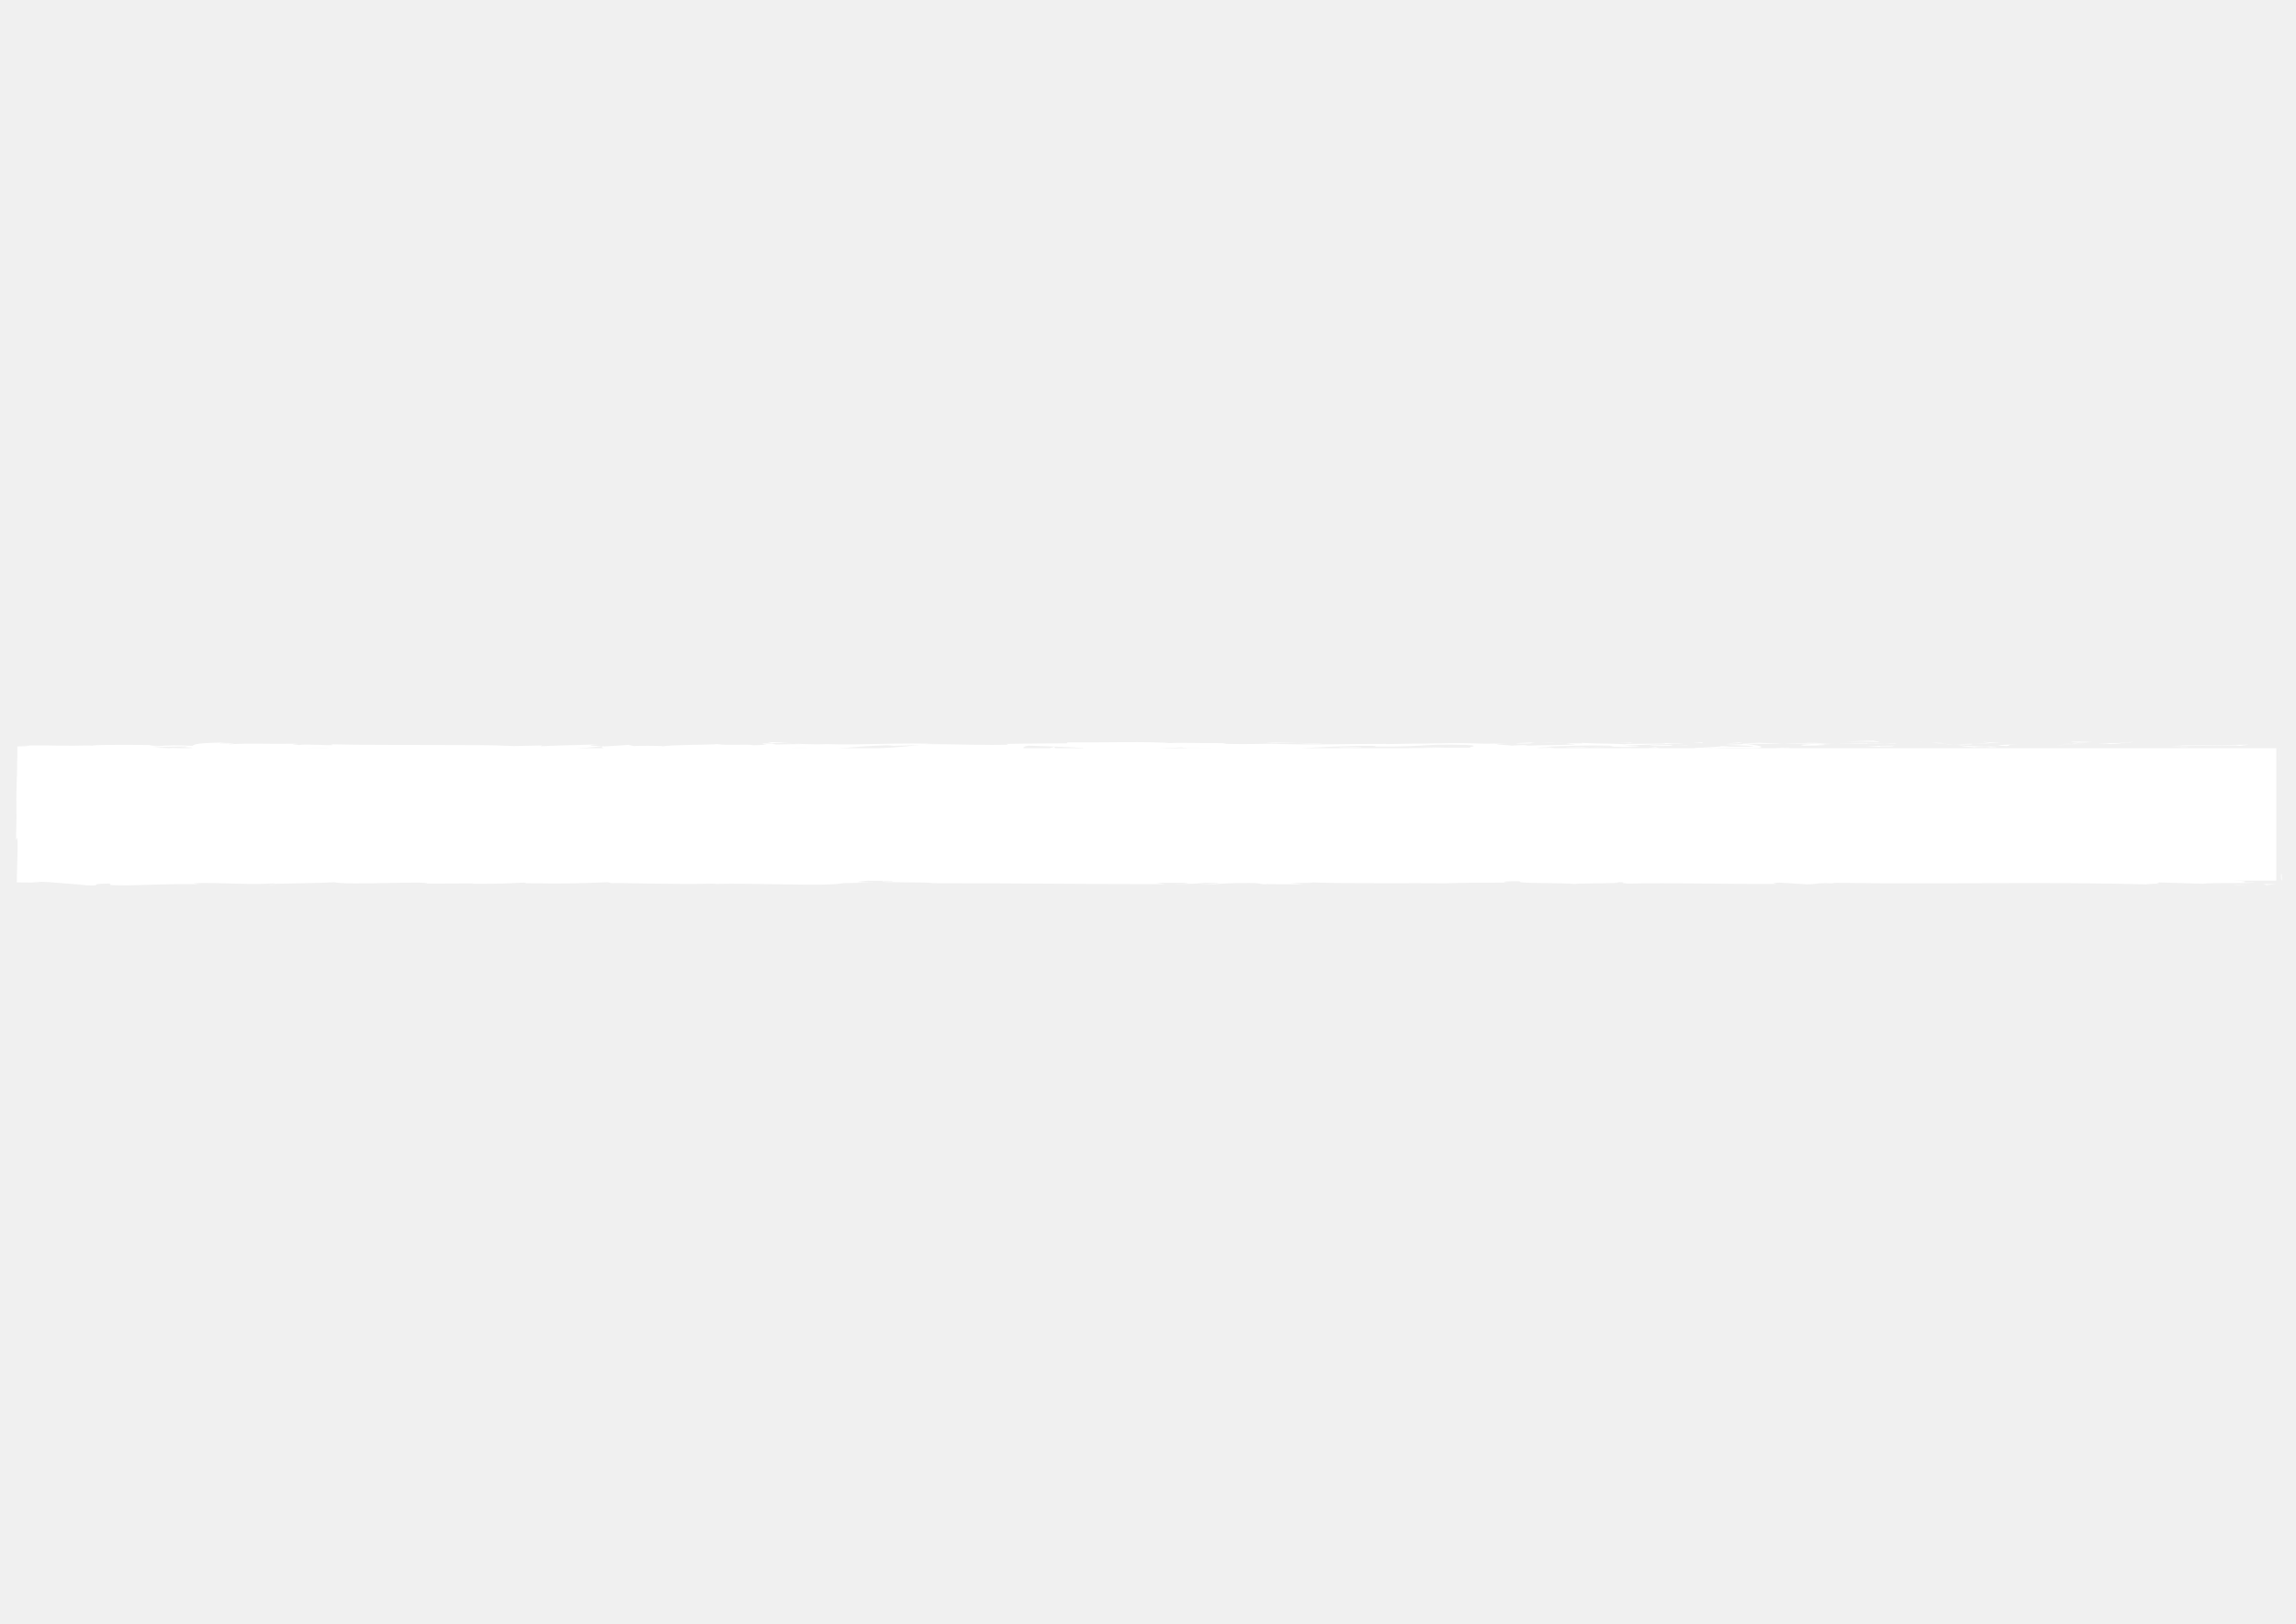
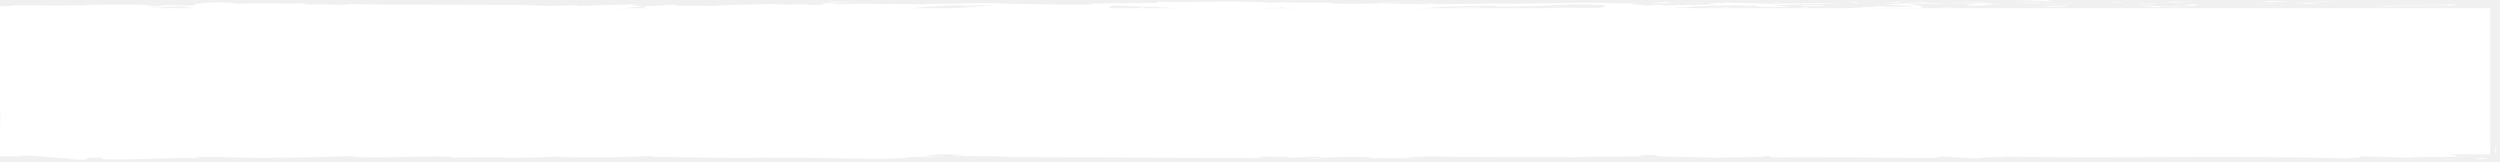
- <svg xmlns="http://www.w3.org/2000/svg" version="1.1" id="Capa_1" x="0" y="0" viewBox="0 0 1190.6 841.9" xml:space="preserve">
-   <style>.st0{fill:#fff}</style>
-   <path class="st0" d="M9.9 387.9h1170.5v68.7H9.9zm1172.9 65.8c0 3.7.4 2.3.5 2.9-.1-6.1-.6-2.8-.5-2.9z" />
-   <path class="st0" d="M1181.9 393.3l.1 1.1-.1-3.5-.2-4.4-3.3.1 3.3-.1zm-52.6-6.9c5.3.7 20.5-.1 30.5.1l1.7.2 4.5-.6c-12.2.1-28.1.5-36.7.3zm-30.1-1.6c1.9.3-6.5.2 7 .1-.7 0-.9 0-1.3-.1h-5.7zm5.8 0c5.9 0-3.9-.2 0 0zm-27.5.2l7.8-.2c-1.6-.2-8.6-.2-6-.3-8 .1-6.4.2-1.8.5zm-7.4.5l4.1-.1c-.8-.1-1.9-.1-4.1.1z" />
-   <path class="st0" d="M1082.7 385.2l-8.6.2c1.1.1 1.3.3 4-.1-.7.2 1 0 4.6-.1zm4.9.1c4.4.2 10.1.3 2.2.5 15-.1 12.8-.6-2.2-.5zm38.9 1.8l5.9.2 5.1-.2c-2.6.1-11.4-.2-11 0zm-97.8-2.5c-.5.2 2.6.4 3.2.6l5.8-.2c-3-.1-8.6-.2-9-.4z" />
-   <path class="st0" d="M1031.9 385.2l-8.7.3c7.8 0 9.2-.1 8.7-.3zm36.8 1.1l14.2-.5-17 .5zm-73.1-1.7l4.9-.3-8.7.5zm-21.9.1c3.6-.3-5-.5-1.1-.7-6 .1-11 .3-15.6.5 4.8-.1 10-.1 16.7.2zm-24.5.1c2.4-.1 5-.2 7.7-.3-2.6.1-5.1.2-7.7.3zm59.3.6c-.7-.1-2-.3-6.8-.4l3.4.4h3.4zm-3.3 0h-7.5 7.5zm4.2 0h-.9c.3.1.5.1.9 0zm36.6.5c-5.1.2-15.7.5-5.4.9 3.6-.3-2.3-.5 5.4-.9zm-32.4 0l9.2.1c-.2-.1-1.8-.3.7-.4l-9.9.3zm-4.5.2l4.5-.2h-3.4zm-44.1-.9c-4 .2-8.3.2-13.2.2 5.3.1 10.7.1 15.9.1.6 0 2.9-.3-2.7-.3zm19.5.2h-.9.9zm-81.1.1c.3 0 .5.1.8.1.1 0 .1 0 .2-.1h-1zm65.1.2c4 .1 6.3 0 8.6-.2-3 0-6.1.1-9.5.1-.3.1-.4.1.9.1zm-32.8-.7c2.1.1 4.4.2 6.8.2-1.9-.1-6-.3-6.8-.2zm46.6.3h.6c-1.3-.1-1.1-.1-.6 0zm0 0c-2 .1-3.6.2-5.2.3 2.4 0 4.6-.1 6.6-.1-.5-.1-1-.2-1.4-.2z" />
-   <path class="st0" d="M888.8 388.2c.7-.4 11.1-.8 20.1-.3 8.8-.3 3.1-1.6-4.7-2.3-.3.2-.3.3-9.4.6 3.2.2 20.2.5 12.5.9-12 .2-9.9-.1-15.7-.3 5 .5-15.3.7-12.7 1.4l10.6-.3c.2 0-3.7.2-.7.3zm32.7-2.6h3.7c-4.3-.1-7.3-.2-12.9-.5-6.2.2-7.5.3-7.9.5l18.4.1-1.3-.1zm20.5-.1c-2.9.4-11.9.6-6.4 1.1 11 0 7.7-.4 14.2-.5-17.7.1 5.1-.2-7.7-.5 3.5-.1 6.6-.1 9.6-.1-3.2-.1-6.3-.1-9.2-.2h.5c.8.1 1 .1.2.1h-.4c-.1 0-.4.1-.8.1-5.1-.1-.8-.1.8-.2.1 0 .2 0 .2-.1h-.1l-17.7.2c3.8.2 8.5.2 16.8.1zm89.1 2.2c-.6 0-.5-.1-.6-.1-1.1.1-1.6.1.6.1zm-7.3-.3c1.3-.1 2.4-.2 6.6-.2 3.6.1 0 .2.2.3 2.5-.1 8.8-.3.9-.5l-1.3.1c-7.1-.1-16.3-.7-15.1-.7 2.1.4 3.9.7 8.7 1zm-41.4-.8l-14.8.2 7.5.4-.4-.2c8.5.1 6.7-.2 7.7-.4zm-80.7-1.3l2-.5-8.5.7zm-19.2 0l.7-.4-5 .3zm-730.4 68.9l4.3-.1c-2 0-3.3.1-4.3.1zm-31.4 0l-.8.2c1.4-.1 2-.2.8-.2zM411 385.4c-6.3-.4-13.4-.9-12.6-.5l1.9.4c4.4-.1 7.8 0 10.7.1zM88 388c.6 0 1.2.1 1.8.1 1.5-.1 3-.3 4.3-.4-1.8.1-3.9.2-6.1.3zm-4.4 1.7l-8.3-.3c1.8.2 4.5.3 8.3.3zm240.1 64l5.1-.4c-7.9 0-4.4.2-5.1.4zm362.2-68.2c-5.5-.2-9.8-.2-13.6-.3 6.5.3 11.8.6 13.6.3zm-546.2 73.3c2.7-.1 3.8-.2 3.7-.3-2.7.1-4.2.2-3.7.3zm516.8-73.6c1 0 1.9.1 2.9.1 4-.1 8-.1 12.9-.1-4.9-.2-10.4-.3-15.8 0zm289.8 68.9c.5 0 1 0 1.4.1.1-.1-.5-.1-1.4-.1zm181.4 4.4h-7.4 7.4zm-322.4-73.4c4 0 .6 0 0 0zm19.8 1.7c-.9 0-1.5.1-1.6.2.3 0 .9-.1 1.6-.2zm-209.2 1.1h-.4c1.3.1 1.1.1.4 0zm195.5-2.6c-1.5-.1-3.3-.1-5.2-.1.8 0 2.4.1 5.2.1zm-.8-.2h3.6c.5 0 0-.1-3.6 0zm-11 .1h6.6c-.8 0-1.1-.1-.9-.1-1.2 0-2.9 0-5.7.1zm-186.9 70.1h.9c4.1-.2 2.3-.1-.9 0zM305 389.9h.5-.6.1zm-14.6.3c6.2-.5 9.8-.5 14.5-.4l-4.8-1.3-9.7 1.7z" />
-   <path class="st0" d="M227.3 454.1l-10.3-.4c12.4-.6 21.4-.4 11.7-1-1.5 1.4-39.9.1-41.4 1.5l-6.8-.3c1.9 0 2.3-.1 4.2-.1-13.2-.7-9.8 1-26.7.8-5.9-.1-10-.3-6-.5l-13.2.3c-3.8 0-2.9-.3.9-.2l-20.1.1h.1c-2.9.2-9.4.5-12.5.7-5.1-.2 2.6-.1 1.3-.3l-11.1.3c-4.5-.4 4.7-.7 12.4-.6-10.4-1.4-9.2.3-31.7-.5l10.5-.2c-6.8-.8-15-.5-26.9-1 2.8.3 23.8 1.2 11.7 1.5-3.4-.1-7.9-.2-14.4.1-.1-.5-6.4-.4-14.4-.3l.5-.6c-8.6.2-7.9.5-13 .8-9.6-.1-11.6-.6-13.8-1h-4c-.9 0-.7 0-.8.1v.1h.4c.5 0 1 .1 1.6.2 1.1.1 2.2.2 1.8.3-.2 0-.7.1-1.8.1-.7 0-1.7 0-3.2.1h-.4v-6.4c0-2.8 0-5.5-.1-8.3-.1-5.6-.2-11.6-.4-19 .2-8.9.4 1.6.6-1.6l-.5-7.9c0-1.9.2-1.3.2-1-.2-6.7-.6-.6-.8-11-.2-.6-.2-2-.2-3.9 0-1 .1-2.1.1-3.3 0-.7.1-1.6.1-2.4.6 0 1.1.1 1.7.1H15c2 .1 4 .1 6 .2 4.1.1 8.2 0 11.8-.2 3.2.2-1.5.4-.6.6 17.8-.5 15.3-.4 29.9-1.1l12.5.4c-9.2-.5 2.5-1 12.8-1.5-3.3-.2-6-.4-7.9-.5l16.4-.3c2 .1.3.3-2.4.6 1.1-.1 2.2-.1 3-.2 5.9.2 2.8.6-1.4 1-2-.1-4-.3-5.9-.4-4 .4-7.8.8-7 1.2 1.1-.1 3.1-.1 5.4-.2-1.1.1-1.7.2-1.2.3.6.1 2.3-.1 4.9-.2l3.7.7.9-.3 22.1.5c15.3-.7 28.6-1.8 53-2.1-6 .5-1.3.9-1.6 1.5-6.6-.7-18.8.3-31.4.1 6.6.1 5.1.4 3.5.5l22.5-.6c-.5.5 4.8.4 10.6.6-4.4-1 16.8-.7 25.9-1 .6.3-1.6.7-12.8.6 12.3.8 15.9-1.2 28-.5-2.7 0-4.2 0-5.3.1 6.4-.3 21.9-.1 18.3.2H226c18.1.1 55 0 57.7-.8.2.1-2.4 1-3.5 1.2l32.3-2.9c-2.8.7 8.1 2.5-6.9 2.9 4.3.1 9.6.2 18.7 0-2.9-.1-7.3-1.1-3.3-1.1 11 .8 7.6.4 21.2 1.1-4.4-.2.5-1.3 7.4-1.3-1.1.2.6 1.1-2 1.2l17.3-1.1c-4.3.2-.8 1 3.1 1.3-1.8-.2 15 0 19.6-.1l-7.3-.3c19.6.2 19.3-1.6 38.7-1.5-2.3.2-5.8 1.4 4.1 1.6 4.5-.6 20-2.8 37.2-3.2l3.3.3 13.2-.4c-8.2.9-31.2 2.7-43.8 3.4 7.3.3 2 .4 13 .4 3.9.3-6 .5-9.2.5l25.5.2c-1.1-.7 19.5-.7 18.5-1.2l-27.7.7c-1.1-.7 16-1.9 34.1-1.8 4.6.3-3.4 1.2-3.1 1.4 2.3-.2 17.2-.4 18.8-.3l-7.7.4c10.1.3 16.4-.9 28.5-.2 4.2 0 12.5.9 13.2.5-6.8-.8-8.1-3.1-3.6-3.7 1.5.1 21.9.7 26.7 1.1 6.9.6-10.3 1.4-4.5 2 .3-.2 4-.4 5.6-.5 4.4.2-1.8.6 7.7.5 1.6-.7 19.4.1 4.5-.6 9.3-.2 9.9.1 20.8.1-3.5-.4 9.8-1.5 19.2-1.7-.6.2 1.5.4 2.6.5 19.1.1 29.4.4 47.2.4 1.6.2 10.2.4 6.6.7 2.6-.1 4.9-.4 10.4-.4 10.6.6-12.2.1-4.1.8.7-.4 14.2-.5 22-.8-2.4-.6-18.1-.1-25.9.1 0-.8 13.6-1.7 32.2-2.1 14.8-.2 6.4.5 9 .4 27.8.1 23.7-1.5 46.7-.9 9.2.5.4 1.1 2.4 1.5-12.1.2-18.5-.3-26.7-.3l10.1.3c-3.8.2-11.9.3-16.3.2 7.7.5 46.9.1 68.4.5 3.8-.2 10.4-.4 7.3-.6l-6.8.1c-6.2-.4 12.8-.6 4.2-.8 9.1-.3 19.3-.8 32.1-.5l2.4.6c-.3-.2-8.4-.4-12-.2 5.3-.3 19.6.8 25.5 0l-9-.4c9.1-.3 20.4-1 31.8-.8-5.2-.6-2.6.1-10.7-.6 7 .9-29 0-17.8.9-8.3-.8-14.3-.3-25.1-1 .3.2 3.8.4-5.7.3-.4.1-1.4.1-2.1.2h-.6.7c2.3.1 4.1.2 4.9.3-4.7.5-19.9.4-25 .7-5.7-.1 2.4-.2-.7-.4l-7.7.4c-.8-.4-15-.7-1.7-1h-12c-7.1-.3-16.8-.4-22.8-.2-5.7-.1-14.3.5-9.4.1l-18.8.3-.2-.1c-18.6-.1-38.2.7-59.4-.1-6.2.1-12.7.3-23.2.1l-2-.4c-8 .1-24.1-.4-27.5 0-8.7-1-38.9-.2-53-.4l-.5.5c-9.7 0-19 .1-31.1.3l.7.4c-10.4.4-26.7-.3-43.1-.3 1.1-.2 5.3-.1 8.2 0-19.6-1-41.4.7-59.2 0-4.4.2-7.7.1-10.8 0h1.1-1.8c-2-.1-4-.2-6.2-.2 1.9.1 3.6.2 5.2.2-3.4 0-8.6.1-13.7.2l-2.2-.5H399c-5-.2-4 .2-1.4.6-2.6.1-4.9.2-6.7.3-4.1-.8-13.3.3-18.9-.6-3.4.4-25.6.3-28.3 1.2-.2-.1-1.7-.2 1.1-.2-5.7-.1-11.3-.2-16.4 0l-2.4-.6-12.4.8c-7.5-.4-10.6-.6-3.2-1.1-18 .7-14.6.3-30 1l.7-.4c-5.5 0-14.3.5-17.6.2-12.3-.8-60.7-.1-92.2-.8 6.1 1.2-14.6-.5-15.9.4-1.8-.3-6.2-.4-1.1-.7-16.1.3-24.1-.4-35.2.3-1.8-.3 3.4-.4 1.8-.6-1.3.1-5.1.2-6.8.1-1.6-.2 2.4-.2 4.9-.4-16.4 0-18.1.9-19.3 1.7-8.3-.4-12.5-.3-18.5.2-2.9-.3-7.7-.5 2.5-.6-5.7 0-35.1-.4-35.6.3-1.8-.2-8 0-9.5 0-6.4 0-9.9 0-13.4-.1H11.4l4.1.1c-1.6.3-4.1.4-6.5.4v3.7c0 1.1 0 2.3-.1 3.6 0 2.5-.1 5.3-.1 8.5l-.1-.3c-.6 23.4.3 10.1-.4 33.1l.5-1.3c.4.8.4 3.7.3 7.7-.1 2-.1 4.3-.2 6.7 0 1.2-.1 2.5-.1 3.8 0 1.6-.1 3.3-.1 5 5.6.1 9 .1 12.8 0l-4.8-.3c7.3-.4 20.4 1.4 27.8 1.5 1.6.1-2.5.1-4.8.2 19.2.6 2.5-.6 16.8-.8 2.6.3-3.4.9 6.2.9 4.8.3 28-1.1 41.1-.5-2.9-.3-5.8-.5.9-.7 10.2-.1 27.6 1 36.8.2 1.3.1 1.8.1 1.8.2 7.8-.2 25.3-.4 30-.8 7.2 1.7 48.5-.8 48.3.7l24-.1-.6.2c15.3.1 20.7-.3 26.1-.6 3.5.1 1 .2.7.3 22.4.3 24.6.2 43.4-.5l2 .5c5.1-.3 32.4.8 54.3.2-.2.1-.7.2-2.4.2 24.7-.6 59.1 1.4 68.2-.4l16.3-.4c-21.1-.1 3.1-.8-5.5-1.1 8.3-.1 21.4.5 11.3.6l-1.6-.1c-3.7.9 26.2.3 25.6 1 41.5 0 82 .5 120.8.5l-4.5-.7h13.6c3.6.2 4.8.6-4.9.5 2.5.2 6.6.1 10.1 0 3.5-.2 6.3-.4 6.4-.5 18.9.3-7.4.9-1.6.9l7.9-.1-1.8-.1c6.4-.3 7-.6 18.6-.6 7.4.1 3.8.5 6.7.5 0 0 .2 0 .9.1h3.5l17.1.1-6.8-.6c7.6-.3 16.1 0 8.2-.6 11.6 1 63.7.4 70.8.7 10.6-.4 21.1-.4 34-.4-3.2-.1-5.2-.8 6-.7-4.1 1.3 20.5.6 29.5 1.5-8.1-.6 31.8-.2 19.1-1.1 9.3.1.6.5 7.6.8 22.2-.5 49 .3 76.4.2.4-.2-4.2-.4 1.7-.7l14.5.9c5.4-.1 5-1 14.9-.4-1.4-.1-3.5-.4.1-.4 53.8.9 109.9-.7 164.6.9-7.4-.3-2.5-.4 3.2-.4-3.7-.1.1-.4-.6-.7l22.9.7c4.2-.7 24.5 0 26.9-.7l-7.2.1c9.6-.7-13.5-1.7-12.1-2.6-10.8.8-28.4-1.3-46.1 0-3.9-.2 3.3-.3 1.2-.5-4.5.4-9.9.5-19.9.3l1.1-.1c-28.2.1-40.3-.3-72-.6l2.3.5c-6.8-.1-8.2-.2-11.4-.3-7.8.7 19.1 0 12 .8-9-1-48 0-54.1-1.1-10.5 0 3.1.5-7.4.5l-2.8-.3-2.6.4c-6.9-.1-10.3-.4-10.6-.7 1.7 0 4.7-.1 6.5-.1-8.9-.3-25.1.1-28.2 0l10.1.2c-28.6.3-63.5-.1-91.1.5l2.1.2c-21.1.4-16.9-.2-40-.1l.8-.1c-4.6.2-10.8.3-17.2.3 5.8-.3-11-.5-3.3-.8-22.9.4-11.3.3-26.4 1.2l-3.5-.4c-5.1.3-5.6.5-17.1.6 9.5-.3-7.4-.6 3.2-1-24.3-.8-36 .8-47.2-.4-11.1 1 21 .6 14.8.8 5.2.3-9.2.8-16.8.7-7.8 0-13.2-1.3-32.7-1.3 1.9 0 2.1-.1 4-.1-7.3-.3-14.3.4-23.2-.1-5 .6-11.6 0-13.1.8l17.9-.2c-10.1.2-19.6 1.1-36.4.7 1.3-.2 6.3-.4 9.7-.5-4.9-.2-9.4.2-14.5-.1 1.4-.8 21.7-.2 32.6-.8-5.2-.3-20.5.6-15.1-.3-7.8 1.1-19.2-.1-32.4.7l.9-.5c-2.1.1-6.4.3-10.3.3l7-.6c-10.7.5-20.6-.5-30.9-.2 21.5 0 4.8.6 13.9.9-26.5.6-15.2-1.2-44.9-1 4-.1 15.1.3 8.8.5-5.6-.1-13.1-.3-16.6-.5-19.6.1 3 .5-5.3.8-6.7-.6-9.6.2-18.3.4l-.1-.5c-22.4-.3-5.9 1-26.1.6l8.5-.7-10.5.2 2.2-.5c-11.4.4-15 .3-26.2.1 2.6.3-1.5.9-11.4.9-6.8-.3 3.8-.5-10.3-.4 3.2-.3 6.6-.7 12.8-.2.6-.2 3.1-.3 3.8-.5-7.3-.3-18.3-.1-23.4-.1 2 0 4.3 0 5.5.1l-20.4.7c-3.2-.2-.7-.3 1.9-.5-4.1.1-7 .3-13 .3 1.6-.4 1.2-.8 9.8-1l-19.4.4c-1.3-.2-10-.5-7.4-.6-10.8-.2-26.4.8-40.7.5-.7.1-2.2.1-5.3.2-13.4-.1-25.3-.6-41.2 0l-9-.7c-12.4.2 12.2.9-8.5 1.2-14.7.2-5.5-.6-10.6-.8-7.3.4-20 1.1-33.5.5 4.8.4 8.3.5 12.4.5zm-153.5.3c3-.1 8.9-.4 11.1-.1-3.4.5-6 .2-11.1.1zm36.8-65.5c-2.2.2-5.6.1-9.5-.1 2.8-.1 6 0 9.5.1zm650-3.4h-.3c-6.6-.1-4.3-.1.3 0zm13.8.2c1.4-.1 1.3-.1.7-.2-1 .1-4.1.1-7.6.1 1 .2 2.8.2 6.9.1zm-118.2 72.8l-2.7-.1c6.1-.2 4.4 0 2.7.1z" />
-   <path class="st0" d="M84.2 389.5c-.8-.1-1.1-.2-1.3-.3-1.2.2-1.2.3 1.3.3zm238.6 64.3h.5c.3 0 .4-.1.5-.1l-1 .1zm238.2-64c-2.8-.1-4.4-.2-5.5-.2-.1.1 1.2.2 5.5.2zm286.4-4.9l-8.8.1c4.3 0 5.8.1 7.9.2-.2-.1-1.8-.3.9-.3zm76.6 3c1.3-.1 2.7 0 4-.1l-.4-.2c-5.4 0-9.3.2-3.6.3zm-68.4-1.4c.7.4 6.2.3 12.4.2h-1.1c1.8-.6-4.7-.4-11.3-.2zm13.8.2h5.7c.8-.2-2.3-.1-5.7 0zm-77.5-1.2c2.9.1 1.8-.5 3.5-.4 3.3-.5-19.6.6-3.5.4zm68.7 2.4l-2.2-.5-3.5.4zm-48.8-.4l9.9.1c-.1-.1 1.1-.1 2.6-.2-6.1 0-12.7-.1-12.5.1zm12.5 0c3.2 0 6.2 0 7.9-.1-1.7 0-5.3 0-7.9.1zm22.8.5l-2.9-.1h-7zm-141.5-.6l-10.8.1c-1.1.2 1.8.3 5.9.2 2.6-.1 6.6-.1 4.9-.3zm32.6 1.4c-2.9-.1-3.1-.2-4.8-.4l-.3.6 5.1-.2zm-31.4.1c-1.1.2-15.6.5-2 .5 1.1-.2 11.9-.4 2-.5zm-162.5-.8h2.8l-.4-1zm-143.1 2.5c12.8.2 3-.6 14.6-.3 3-.2-9.4-.2-6.4-.5-7.7.2-11.8.1-8.2.8zm8.2-.8c1.2 0 2.5-.1 3.9-.2-2.2.1-3.3.1-3.9.2zm748.4 69.2l8.2.2-5.3-.3zm15.7-.7l1.9.6 4.9-.6c-1.8.1-5.4.1-6.8 0zM51 453.1l-.6.2c1.3.2 3.2.2 7 .2l-6.4-.4zm111.4.5h-1.9l3.6.5zm93.5-.8c-3.8 0-8.3.1-12.1.1 8.3-.1 13.2.7 12.1-.1z" />
+ <svg xmlns="http://www.w3.org/2000/svg" width="1176" height="76">
+   <g fill="#FFF">
+     <path d="M.9 3.9h1170.5v68.7H.9zm1172.9 65.8c0 3.7.4 2.3.5 2.9-.1-6.1-.6-2.8-.5-2.9z" />
+     <path d="M1172.9 9.3l.1 1.1-.1-3.5-.2-4.4-3.3.1 3.3-.1zm-52.6-6.9c5.3.7 20.5-.1 30.5.1l1.7.2 4.5-.6c-12.2.1-28.1.5-36.7.3zM1090.2.8c1.9.3-6.5.2 7 .1-.7 0-.9 0-1.3-.1h-5.7zm5.8 0c5.9 0-3.9-.2 0 0zm-27.5.2l7.8-.2c-1.6-.2-8.6-.2-6-.3-8 .1-6.4.2-1.8.5zm-7.4.5l4.1-.1c-.8-.1-1.9-.1-4.1.1z" />
+     <path d="M1073.7 1.2l-8.6.2c1.1.1 1.3.3 4-.1-.7.2 1 0 4.6-.1zm4.9.1c4.4.2 10.1.3 2.2.5 15-.1 12.8-.6-2.2-.5zm38.9 1.8l5.9.2 5.1-.2c-2.6.1-11.4-.2-11 0zM1019.7.6c-.5.2 2.6.4 3.2.6l5.8-.2c-3-.1-8.6-.2-9-.4zm3.2.6l-8.7.3c7.8 0 9.2-.1 8.7-.3zm36.8 1.1l14.2-.5-17 .5zM986.6.6l4.9-.3-8.7.5zm-21.9.1c3.6-.3-5-.5-1.1-.7-6 .1-11 .3-15.6.5 4.8-.1 10-.1 16.7.2zm-24.5.1c2.4-.1 5-.2 7.7-.3-2.6.1-5.1.2-7.7.3zm59.3.6c-.7-.1-2-.3-6.8-.4l3.4.4h3.4zm-3.3 0h-7.5 7.5zm4.2 0h-.9c.3.1.5.1.9 0zm36.6.5c-5.1.2-15.7.5-5.4.9 3.6-.3-2.3-.5 5.4-.9zm-32.4 0l9.2.1c-.2-.1-1.8-.3.7-.4l-9.9.3zm-4.5.2l4.5-.2h-3.4zM956 1.2c-4 .2-8.3.2-13.2.2 5.3.1 10.7.1 15.9.1.6 0 2.9-.3-2.7-.3zm19.5.2h-.9.9zm-81.1.1c.3 0 .5.1.8.1.1 0 .1 0 .2-.1h-1zm65.1.2c4 .1 6.3 0 8.6-.2-3 0-6.1.1-9.5.1-.3.1-.4.1.9.1zM926.7 1c2.1.1 4.4.2 6.8.2-1.9-.1-6-.3-6.8-.2zm46.6.3h.6c-1.3-.1-1.1-.1-.6 0zm0 0c-2 .1-3.6.2-5.2.3 2.4 0 4.6-.1 6.6-.1-.5-.1-1-.2-1.4-.2zm-93.5 2.9c.7-.4 11.1-.8 20.1-.3 8.8-.3 3.1-1.6-4.7-2.3-.3.2-.3.3-9.4.6 3.2.2 20.2.5 12.5.9-12 .2-9.9-.1-15.7-.3 5 .5-15.3.7-12.7 1.4l10.6-.3c.2 0-3.7.2-.7.3zm32.7-2.6h3.7c-4.3-.1-7.3-.2-12.9-.5-6.2.2-7.5.3-7.9.5l18.4.1-1.3-.1zm20.5-.1c-2.9.4-11.9.6-6.4 1.1 11 0 7.7-.4 14.2-.5-17.7.1 5.1-.2-7.7-.5 3.5-.1 6.6-.1 9.6-.1-3.2-.1-6.3-.1-9.2-.2h.5c.8.1 1 .1.2.1h-.4c-.1 0-.4.1-.8.1-5.1-.1-.8-.1.8-.2.1 0 .2 0 .2-.1h-.1l-17.7.2c3.8.2 8.5.2 16.8.1zm89.1 2.2c-.6 0-.5-.1-.6-.1-1.1.1-1.6.1.6.1zm-7.3-.3c1.3-.1 2.4-.2 6.6-.2 3.6.1 0 .2.2.3 2.5-.1 8.8-.3.9-.5l-1.3.1c-7.1-.1-16.3-.7-15.1-.7 2.1.4 3.9.7 8.7 1zm-41.4-.8l-14.8.2 7.5.4-.4-.2c8.5.1 6.7-.2 7.7-.4zm-80.7-1.3l2-.5-8.5.7zm-19.2 0l.7-.4-5 .3zM143.1 70.2l4.3-.1c-2 0-3.3.1-4.3.1zm-31.4 0l-.8.2c1.4-.1 2-.2.8-.2zM402 1.4c-6.3-.4-13.4-.9-12.6-.5l1.9.4c4.4-.1 7.8 0 10.7.1zM79 4c.6 0 1.2.1 1.8.1 1.5-.1 3-.3 4.3-.4-1.8.1-3.9.2-6.1.3zm-4.4 1.7l-8.3-.3c1.8.2 4.5.3 8.3.3zm240.1 64l5.1-.4c-7.9 0-4.4.2-5.1.4zM676.9 1.5c-5.5-.2-9.8-.2-13.6-.3 6.5.3 11.8.6 13.6.3zM130.7 74.8c2.7-.1 3.8-.2 3.7-.3-2.7.1-4.2.2-3.7.3zM647.5 1.2c1 0 1.9.1 2.9.1 4-.1 8-.1 12.9-.1-4.9-.2-10.4-.3-15.8 0zm289.8 68.9c.5 0 1 0 1.4.1.1-.1-.5-.1-1.4-.1zm181.4 4.4h-7.4 7.4zM796.3 1.1c4 0 .6 0 0 0zm19.8 1.7c-.9 0-1.5.1-1.6.2.3 0 .9-.1 1.6-.2zM606.9 3.9h-.4c1.3.1 1.1.1.4 0zm195.5-2.6c-1.5-.1-3.3-.1-5.2-.1.8 0 2.4.1 5.2.1zm-.8-.2h3.6c.5 0 0-.1-3.6 0z" />
+     <path d="M790.6 1.2h6.6c-.8 0-1.1-.1-.9-.1-1.2 0-2.9 0-5.7.1zM603.7 71.3h.9c4.1-.2 2.3-.1-.9 0zM296 5.9h.5-.6.1zm-14.6.3c6.2-.5 9.8-.5 14.5-.4l-4.8-1.3-9.7 1.7z" />
+     <path d="M218.3 70.1l-10.3-.4c12.4-.6 21.4-.4 11.7-1-1.5 1.4-39.9.1-41.4 1.5l-6.8-.3c1.9 0 2.3-.1 4.2-.1-13.2-.7-9.8 1-26.7.8-5.9-.1-10-.3-6-.5l-13.2.3c-3.8 0-2.9-.3.9-.2l-20.1.1h.1c-2.9.2-9.4.5-12.5.7-5.1-.2 2.6-.1 1.3-.3l-11.1.3c-4.5-.4 4.7-.7 12.4-.6-10.4-1.4-9.2.3-31.7-.5l10.5-.2c-6.8-.8-15-.5-26.9-1 2.8.3 23.8 1.2 11.7 1.5-3.4-.1-7.9-.2-14.4.1-.1-.5-6.4-.4-14.4-.3l.5-.6c-8.6.2-7.9.5-13 .8-9.6-.1-11.6-.6-13.8-1h-4c-.9 0-.7 0-.8.1v.1h.4c.5 0 1 .1 1.6.2 1.1.1 2.2.2 1.8.3-.2 0-.7.1-1.8.1-.7 0-1.7 0-3.2.1h-.4v-6.4c0-2.8 0-5.5-.1-8.3-.1-5.6-.2-11.6-.4-19 .2-8.9.4 1.6.6-1.6l-.5-7.9c0-1.9.2-1.3.2-1-.2-6.7-.6-.6-.8-11-.2-.6-.2-2-.2-3.9 0-1 .1-2.1.1-3.3 0-.7.1-1.6.1-2.4.6 0 1.1.1 1.7.1H6c2 .1 4 .1 6 .2 4.1.1 8.2 0 11.8-.2 3.2.2-1.5.4-.6.6 17.8-.5 15.3-.4 29.9-1.1l12.5.4c-9.2-.5 2.5-1 12.8-1.5-3.3-.2-6-.4-7.9-.5L86.9 3c2 .1.3.3-2.4.6 1.1-.1 2.2-.1 3-.2 5.9.2 2.8.6-1.4 1-2-.1-4-.3-5.9-.4-4 .4-7.8.8-7 1.2 1.1-.1 3.1-.1 5.4-.2-1.1.1-1.7.2-1.2.3.6.1 2.3-.1 4.9-.2l3.7.7.9-.3L109 6c15.3-.7 28.6-1.8 53-2.1-6 .5-1.3.9-1.6 1.5-6.6-.7-18.8.3-31.4.1 6.6.1 5.1.4 3.5.5l22.5-.6c-.5.5 4.8.4 10.6.6-4.4-1 16.8-.7 25.9-1 .6.3-1.6.7-12.8.6 12.3.8 15.9-1.2 28-.5-2.7 0-4.2 0-5.3.1 6.4-.3 21.9-.1 18.3.2H217c18.1.1 55 0 57.7-.8.2.1-2.4 1-3.5 1.2l32.3-2.9c-2.8.7 8.1 2.5-6.9 2.9 4.3.1 9.6.2 18.7 0-2.9-.1-7.3-1.1-3.3-1.1 11 .8 7.6.4 21.2 1.1-4.4-.2.5-1.3 7.4-1.3-1.1.2.6 1.1-2 1.2l17.3-1.1c-4.3.2-.8 1 3.1 1.3-1.8-.2 15 0 19.6-.1l-7.3-.3c19.6.2 19.3-1.6 38.7-1.5-2.3.2-5.8 1.4 4.1 1.6 4.5-.6 20-2.8 37.2-3.2l3.3.3 13.2-.4c-8.2.9-31.2 2.7-43.8 3.4 7.3.3 2 .4 13 .4 3.9.3-6 .5-9.2.5l25.5.2c-1.1-.7 19.5-.7 18.5-1.2l-27.7.7c-1.1-.7 16-1.9 34.1-1.8 4.6.3-3.4 1.2-3.1 1.4 2.3-.2 17.2-.4 18.8-.3l-7.7.4c10.1.3 16.4-.9 28.5-.2 4.2 0 12.5.9 13.2.5-6.8-.8-8.1-3.1-3.6-3.7 1.5.1 21.9.7 26.7 1.1 6.9.6-10.3 1.4-4.5 2 .3-.2 4-.4 5.6-.5 4.4.2-1.8.6 7.7.5 1.6-.7 19.4.1 4.5-.6 9.3-.2 9.9.1 20.8.1-3.5-.4 9.8-1.5 19.2-1.7-.6.2 1.5.4 2.6.5 19.1.1 29.4.4 47.2.4 1.6.2 10.2.4 6.6.7 2.6-.1 4.9-.4 10.4-.4 10.6.6-12.2.1-4.1.8.7-.4 14.2-.5 22-.8-2.4-.6-18.1-.1-25.9.1 0-.8 13.6-1.7 32.2-2.1 14.8-.2 6.4.5 9 .4 27.8.1 23.7-1.5 46.7-.9 9.2.5.4 1.1 2.4 1.5-12.1.2-18.5-.3-26.7-.3l10.1.3c-3.8.2-11.9.3-16.3.2 7.7.5 46.9.1 68.4.5 3.8-.2 10.4-.4 7.3-.6l-6.8.1c-6.2-.4 12.8-.6 4.2-.8 9.1-.3 19.3-.8 32.1-.5l2.4.6c-.3-.2-8.4-.4-12-.2 5.3-.3 19.6.8 25.5 0l-9-.4c9.1-.3 20.4-1 31.8-.8-5.2-.6-2.6.1-10.7-.6 7 .9-29 0-17.8.9-8.3-.8-14.3-.3-25.1-1 .3.2 3.8.4-5.7.3-.4.1-1.4.1-2.1.2h-.6.7c2.3.1 4.1.2 4.9.3-4.7.5-19.9.4-25 .7-5.7-.1 2.4-.2-.7-.4l-7.7.4c-.8-.4-15-.7-1.7-1h-12c-7.1-.3-16.8-.4-22.8-.2-5.7-.1-14.3.5-9.4.1l-18.8.3-.2-.1c-18.6-.1-38.2.7-59.4-.1-6.2.1-12.7.3-23.2.1l-2-.4c-8 .1-24.1-.4-27.5 0-8.7-1-38.9-.2-53-.4l-.5.5c-9.7 0-19 .1-31.1.3l.7.4c-10.4.4-26.7-.3-43.1-.3 1.1-.2 5.3-.1 8.2 0-19.6-1-41.4.7-59.2 0-4.4.2-7.7.1-10.8 0h1.1-1.8c-2-.1-4-.2-6.2-.2 1.9.1 3.6.2 5.2.2-3.4 0-8.6.1-13.7.2l-2.2-.5H390c-5-.2-4 .2-1.4.6-2.6.1-4.9.2-6.7.3-4.1-.8-13.3.3-18.9-.6-3.4.4-25.6.3-28.3 1.2-.2-.1-1.7-.2 1.1-.2-5.7-.1-11.3-.2-16.4 0l-2.4-.6-12.4.8c-7.5-.4-10.6-.6-3.2-1.1-18 .7-14.6.3-30 1l.7-.4c-5.5 0-14.3.5-17.6.2-12.3-.8-60.7-.1-92.2-.8 6.1 1.2-14.6-.5-15.9.4-1.8-.3-6.2-.4-1.1-.7-16.1.3-24.1-.4-35.2.3-1.8-.3 3.4-.4 1.8-.6-1.3.1-5.1.2-6.8.1-1.6-.2 2.4-.2 4.9-.4-16.4 0-18.1.9-19.3 1.7-8.3-.4-12.5-.3-18.5.2-2.9-.3-7.7-.5 2.5-.6-5.7 0-35.1-.4-35.6.3-1.8-.2-8 0-9.5 0-6.4 0-9.9 0-13.4-.1H2.4l4.1.1C4.9 2.9 2.4 3 0 3v3.7C0 7.8 0 9-.1 10.3c0 2.5-.1 5.3-.1 8.5l-.1-.3c-.6 23.4.3 10.1-.4 33.1l.5-1.3c.4.8.4 3.7.3 7.7-.1 2-.1 4.3-.2 6.7 0 1.2-.1 2.5-.1 3.8 0 1.6-.1 3.3-.1 5 5.6.1 9 .1 12.8 0l-4.8-.3c7.3-.4 20.4 1.4 27.8 1.5 1.6.1-2.5.1-4.8.2 19.2.6 2.5-.6 16.8-.8 2.6.3-3.4.9 6.2.9 4.8.3 28-1.1 41.1-.5-2.9-.3-5.8-.5.9-.7 10.2-.1 27.6 1 36.8.2 1.3.1 1.8.1 1.8.2 7.8-.2 25.3-.4 30-.8 7.2 1.7 48.5-.8 48.3.7l24-.1-.6.2c15.3.1 20.7-.3 26.1-.6 3.5.1 1 .2.7.3 22.4.3 24.6.2 43.4-.5l2 .5c5.1-.3 32.4.8 54.3.2-.2.1-.7.2-2.4.2 24.7-.6 59.1 1.4 68.2-.4l16.3-.4c-21.1-.1 3.1-.8-5.5-1.1 8.3-.1 21.4.5 11.3.6l-1.6-.1c-3.7.9 26.2.3 25.6 1 41.5 0 82 .5 120.8.5l-4.5-.7h13.6c3.6.2 4.8.6-4.9.5 2.5.2 6.6.1 10.1 0 3.5-.2 6.3-.4 6.4-.5 18.9.3-7.4.9-1.6.9l7.9-.1-1.8-.1c6.4-.3 7-.6 18.6-.6 7.4.1 3.8.5 6.7.5 0 0 .2 0 .9.1h3.5l17.1.1-6.8-.6c7.6-.3 16.1 0 8.2-.6 11.6 1 63.7.4 70.8.7 10.6-.4 21.1-.4 34-.4-3.2-.1-5.2-.8 6-.7-4.1 1.3 20.5.6 29.5 1.5-8.1-.6 31.8-.2 19.1-1.1 9.3.1.6.5 7.6.8 22.2-.5 49 .3 76.4.2.4-.2-4.2-.4 1.7-.7l14.5.9c5.4-.1 5-1 14.9-.4-1.4-.1-3.5-.4.1-.4 53.8.9 109.9-.7 164.6.9-7.4-.3-2.5-.4 3.2-.4-3.7-.1.1-.4-.6-.7l22.9.7c4.2-.7 24.5 0 26.9-.7l-7.2.1c9.6-.7-13.5-1.7-12.1-2.6-10.8.8-28.4-1.3-46.1 0-3.9-.2 3.3-.3 1.2-.5-4.5.4-9.9.5-19.9.3l1.1-.1c-28.2.1-40.3-.3-72-.6l2.3.5c-6.8-.1-8.2-.2-11.4-.3-7.8.7 19.1 0 12 .8-9-1-48 0-54.1-1.1-10.5 0 3.1.5-7.4.5l-2.8-.3-2.6.4c-6.9-.1-10.3-.4-10.6-.7 1.7 0 4.7-.1 6.5-.1-8.9-.3-25.1.1-28.2 0l10.1.2c-28.6.3-63.5-.1-91.1.5l2.1.2c-21.1.4-16.9-.2-40-.1l.8-.1c-4.6.2-10.8.3-17.2.3 5.8-.3-11-.5-3.3-.8-22.9.4-11.3.3-26.4 1.2l-3.5-.4c-5.1.3-5.6.5-17.1.6 9.5-.3-7.4-.6 3.2-1-24.3-.8-36 .8-47.2-.4-11.1 1 21 .6 14.8.8 5.2.3-9.2.8-16.8.7-7.8 0-13.2-1.3-32.7-1.3 1.9 0 2.1-.1 4-.1-7.3-.3-14.3.4-23.2-.1-5 .6-11.6 0-13.1.8l17.9-.2c-10.1.2-19.6 1.1-36.4.7 1.3-.2 6.3-.4 9.7-.5-4.9-.2-9.4.2-14.5-.1 1.4-.8 21.7-.2 32.6-.8-5.2-.3-20.5.6-15.1-.3-7.8 1.1-19.2-.1-32.4.7l.9-.5c-2.1.1-6.4.3-10.3.3l7-.6c-10.7.5-20.6-.5-30.9-.2 21.5 0 4.8.6 13.9.9-26.5.6-15.2-1.2-44.9-1 4-.1 15.1.3 8.8.5-5.6-.1-13.1-.3-16.6-.5-19.6.1 3 .5-5.3.8-6.7-.6-9.6.2-18.3.4l-.1-.5c-22.4-.3-5.9 1-26.1.6l8.5-.7-10.5.2 2.2-.5c-11.4.4-15 .3-26.2.1 2.6.3-1.5.9-11.4.9-6.8-.3 3.8-.5-10.3-.4 3.2-.3 6.6-.7 12.8-.2.6-.2 3.1-.3 3.8-.5-7.3-.3-18.3-.1-23.4-.1 2 0 4.3 0 5.5.1l-20.4.7c-3.2-.2-.7-.3 1.9-.5-4.1.1-7 .3-13 .3 1.6-.4 1.2-.8 9.8-1l-19.4.4c-1.3-.2-10-.5-7.4-.6-10.8-.2-26.4.8-40.7.5-.7.1-2.2.1-5.3.2-13.4-.1-25.3-.6-41.2 0l-9-.7c-12.4.2 12.2.9-8.5 1.2-14.7.2-5.5-.6-10.6-.8-7.3.4-20 1.1-33.5.5 4.8.4 8.3.5 12.4.5zm-153.5.3c3-.1 8.9-.4 11.1-.1-3.4.5-6 .2-11.1.1zm36.8-65.5c-2.2.2-5.6.1-9.5-.1 2.8-.1 6 0 9.5.1zm650-3.4h-.3c-6.6-.1-4.3-.1.3 0zm13.8.2c1.4-.1 1.3-.1.7-.2-1 .1-4.1.1-7.6.1 1 .2 2.8.2 6.9.1zM647.2 74.5l-2.7-.1c6.1-.2 4.4 0 2.7.1z" />
+     <path d="M75.2 5.5c-.8-.1-1.1-.2-1.3-.3-1.2.2-1.2.3 1.3.3zm238.6 64.3h.5c.3 0 .4-.1.5-.1l-1 .1zM552 5.8c-2.8-.1-4.4-.2-5.5-.2-.1.1 1.2.2 5.5.2zM838.4.9l-8.8.1c4.3 0 5.8.1 7.9.2-.2-.1-1.8-.3.9-.3zm76.6 3c1.3-.1 2.7 0 4-.1l-.4-.2c-5.4 0-9.3.2-3.6.3zm-68.4-1.4c.7.4 6.2.3 12.4.2h-1.1c1.8-.6-4.7-.4-11.3-.2zm13.8.2h5.7c.8-.2-2.3-.1-5.7 0zm-77.5-1.2c2.9.1 1.8-.5 3.5-.4 3.3-.5-19.6.6-3.5.4zm68.7 2.4l-2.2-.5-3.5.4zm-48.8-.4l9.9.1c-.1-.1 1.1-.1 2.6-.2-6.1 0-12.7-.1-12.5.1zm12.5 0c3.2 0 6.2 0 7.9-.1-1.7 0-5.3 0-7.9.1zm22.8.5l-2.9-.1h-7zm-141.5-.6l-10.8.1c-1.1.2 1.8.3 5.9.2 2.6-.1 6.6-.1 4.9-.3zm32.6 1.4c-2.9-.1-3.1-.2-4.8-.4l-.3.6 5.1-.2zm-31.4.1c-1.1.2-15.6.5-2 .5 1.1-.2 11.9-.4 2-.5zm-162.5-.8h2.8l-.4-1zM392.2 6.6c12.8.2 3-.6 14.6-.3 3-.2-9.4-.2-6.4-.5-7.7.2-11.8.1-8.2.8zm8.2-.8c1.2 0 2.5-.1 3.9-.2-2.2.1-3.3.1-3.9.2zM1148.8 75l8.2.2-5.3-.3zm15.7-.7l1.9.6 4.9-.6c-1.8.1-5.4.1-6.8 0zM42 69.1l-.6.2c1.3.2 3.2.2 7 .2l-6.4-.4zm111.4.5h-1.9l3.6.5zm93.5-.8c-3.8 0-8.3.1-12.1.1 8.3-.1 13.2.7 12.1-.1z" />
+   </g>
</svg>
